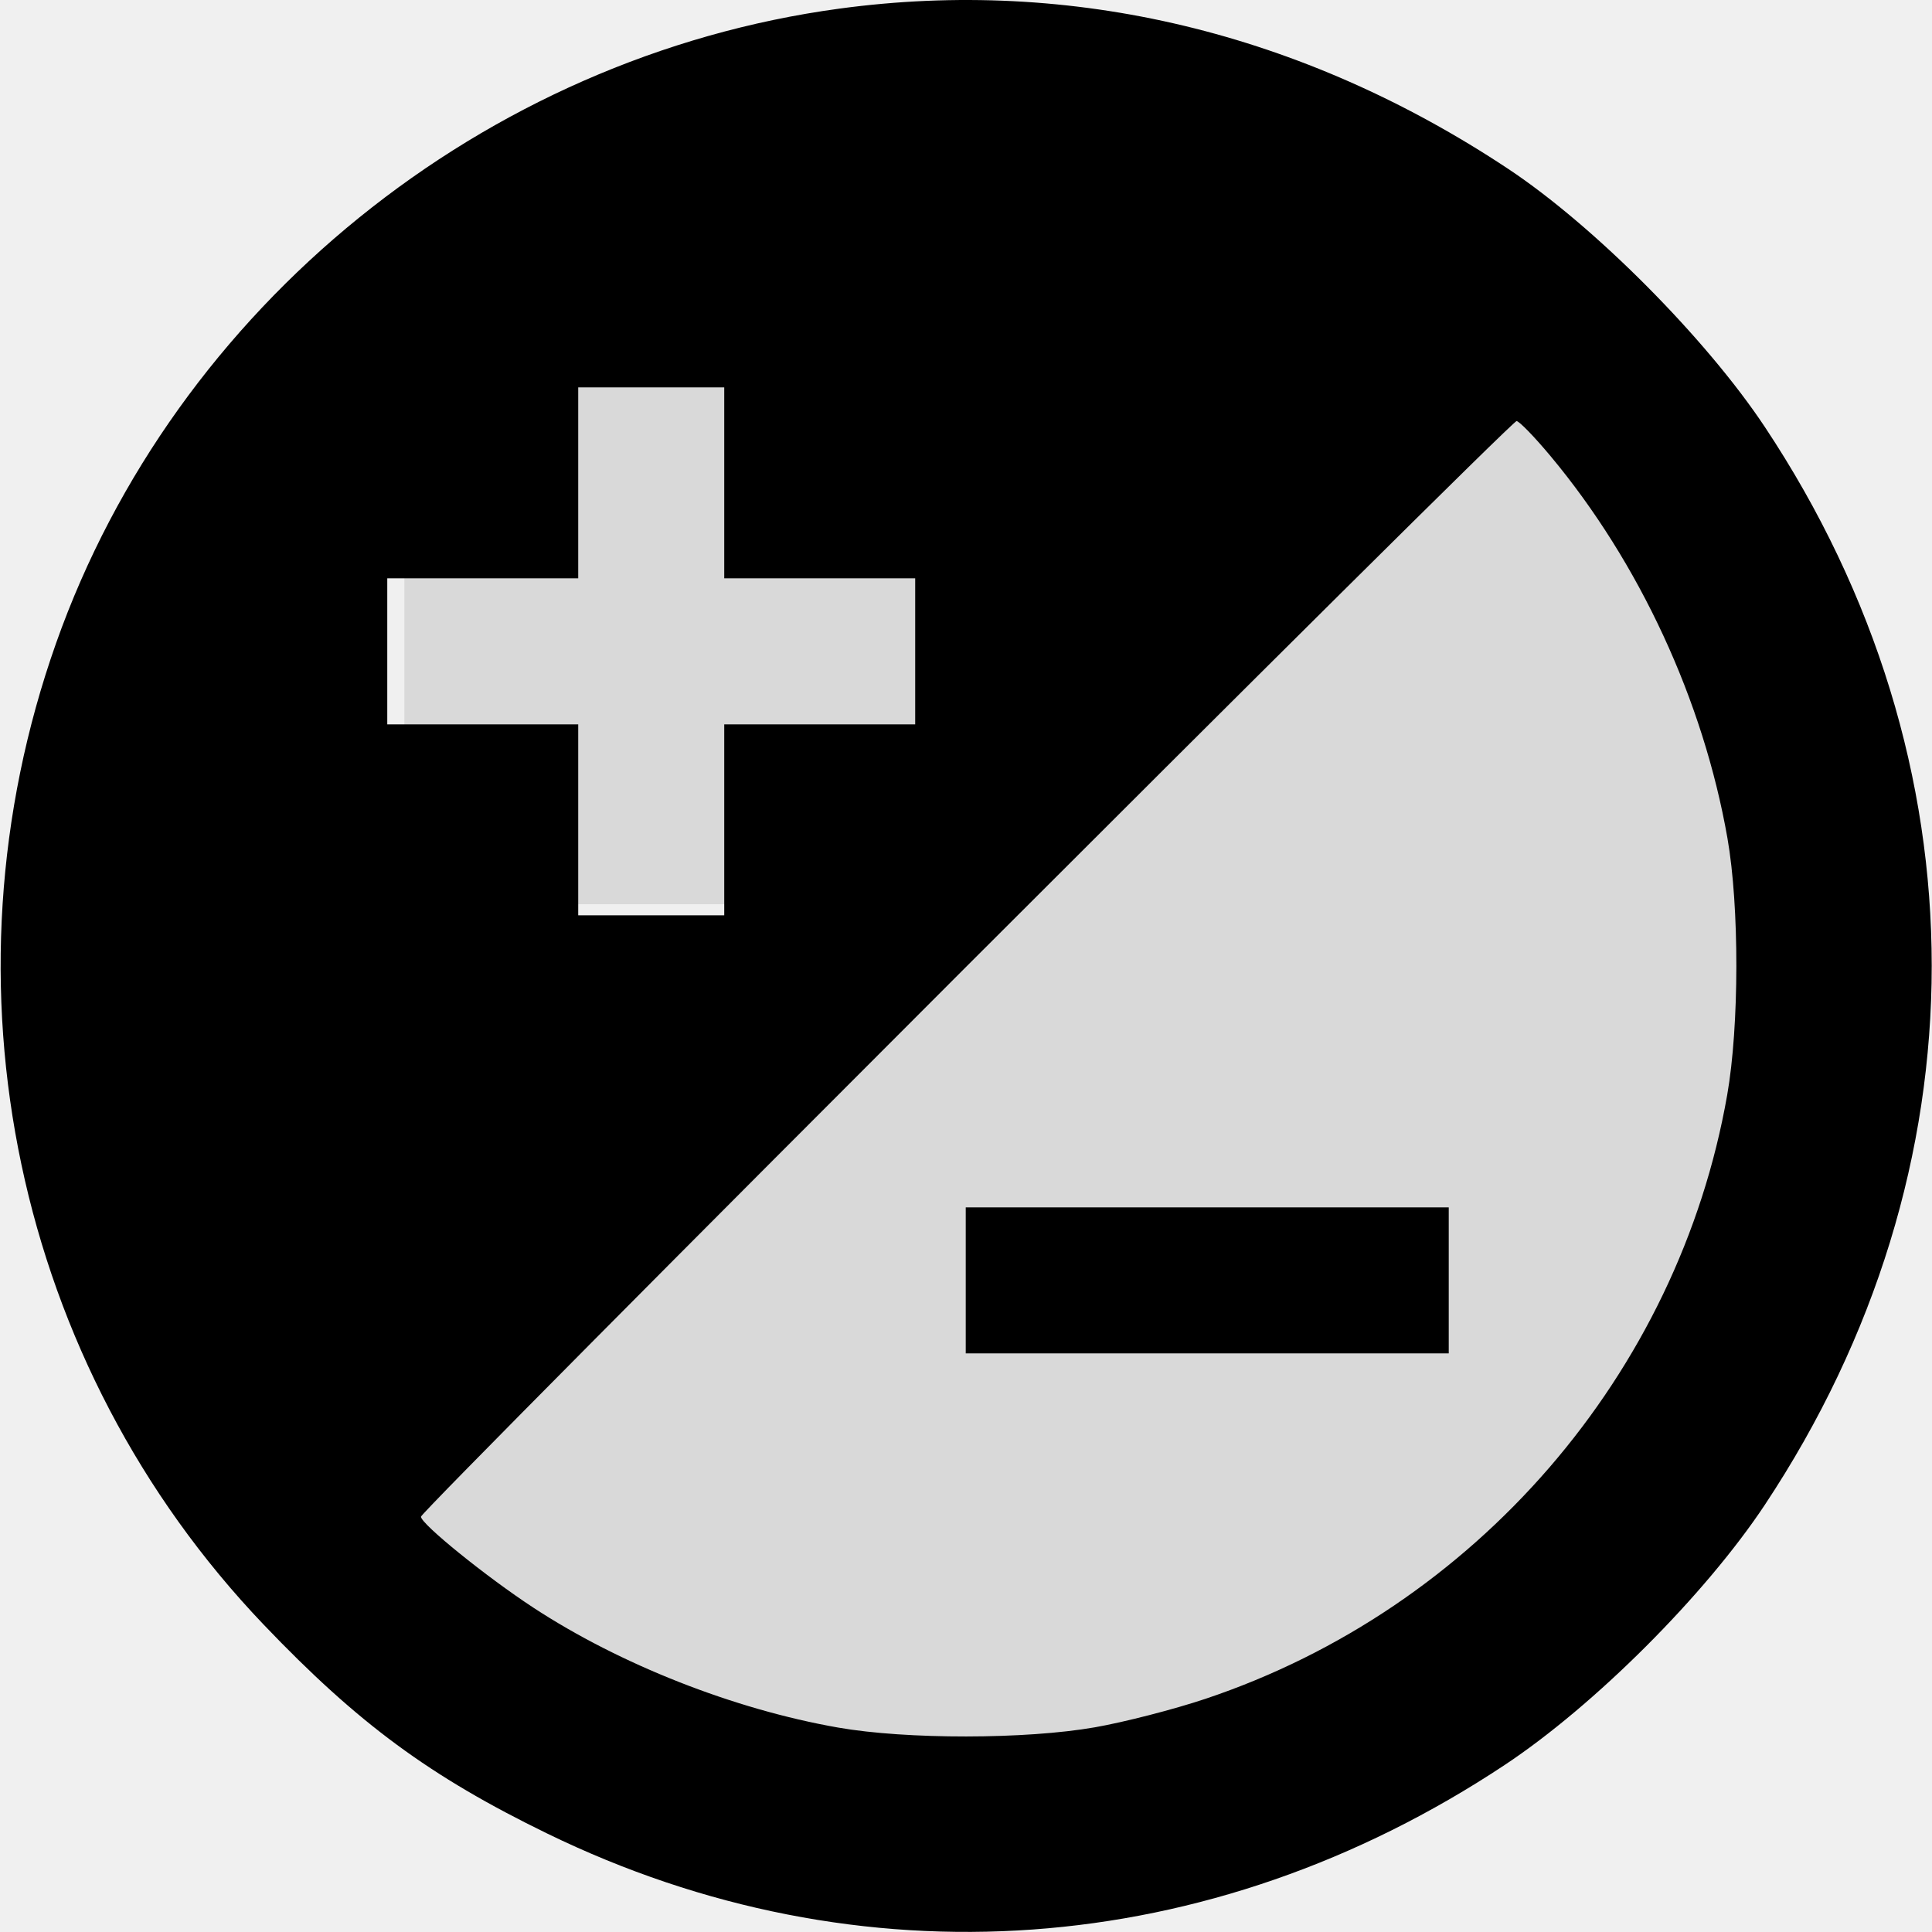
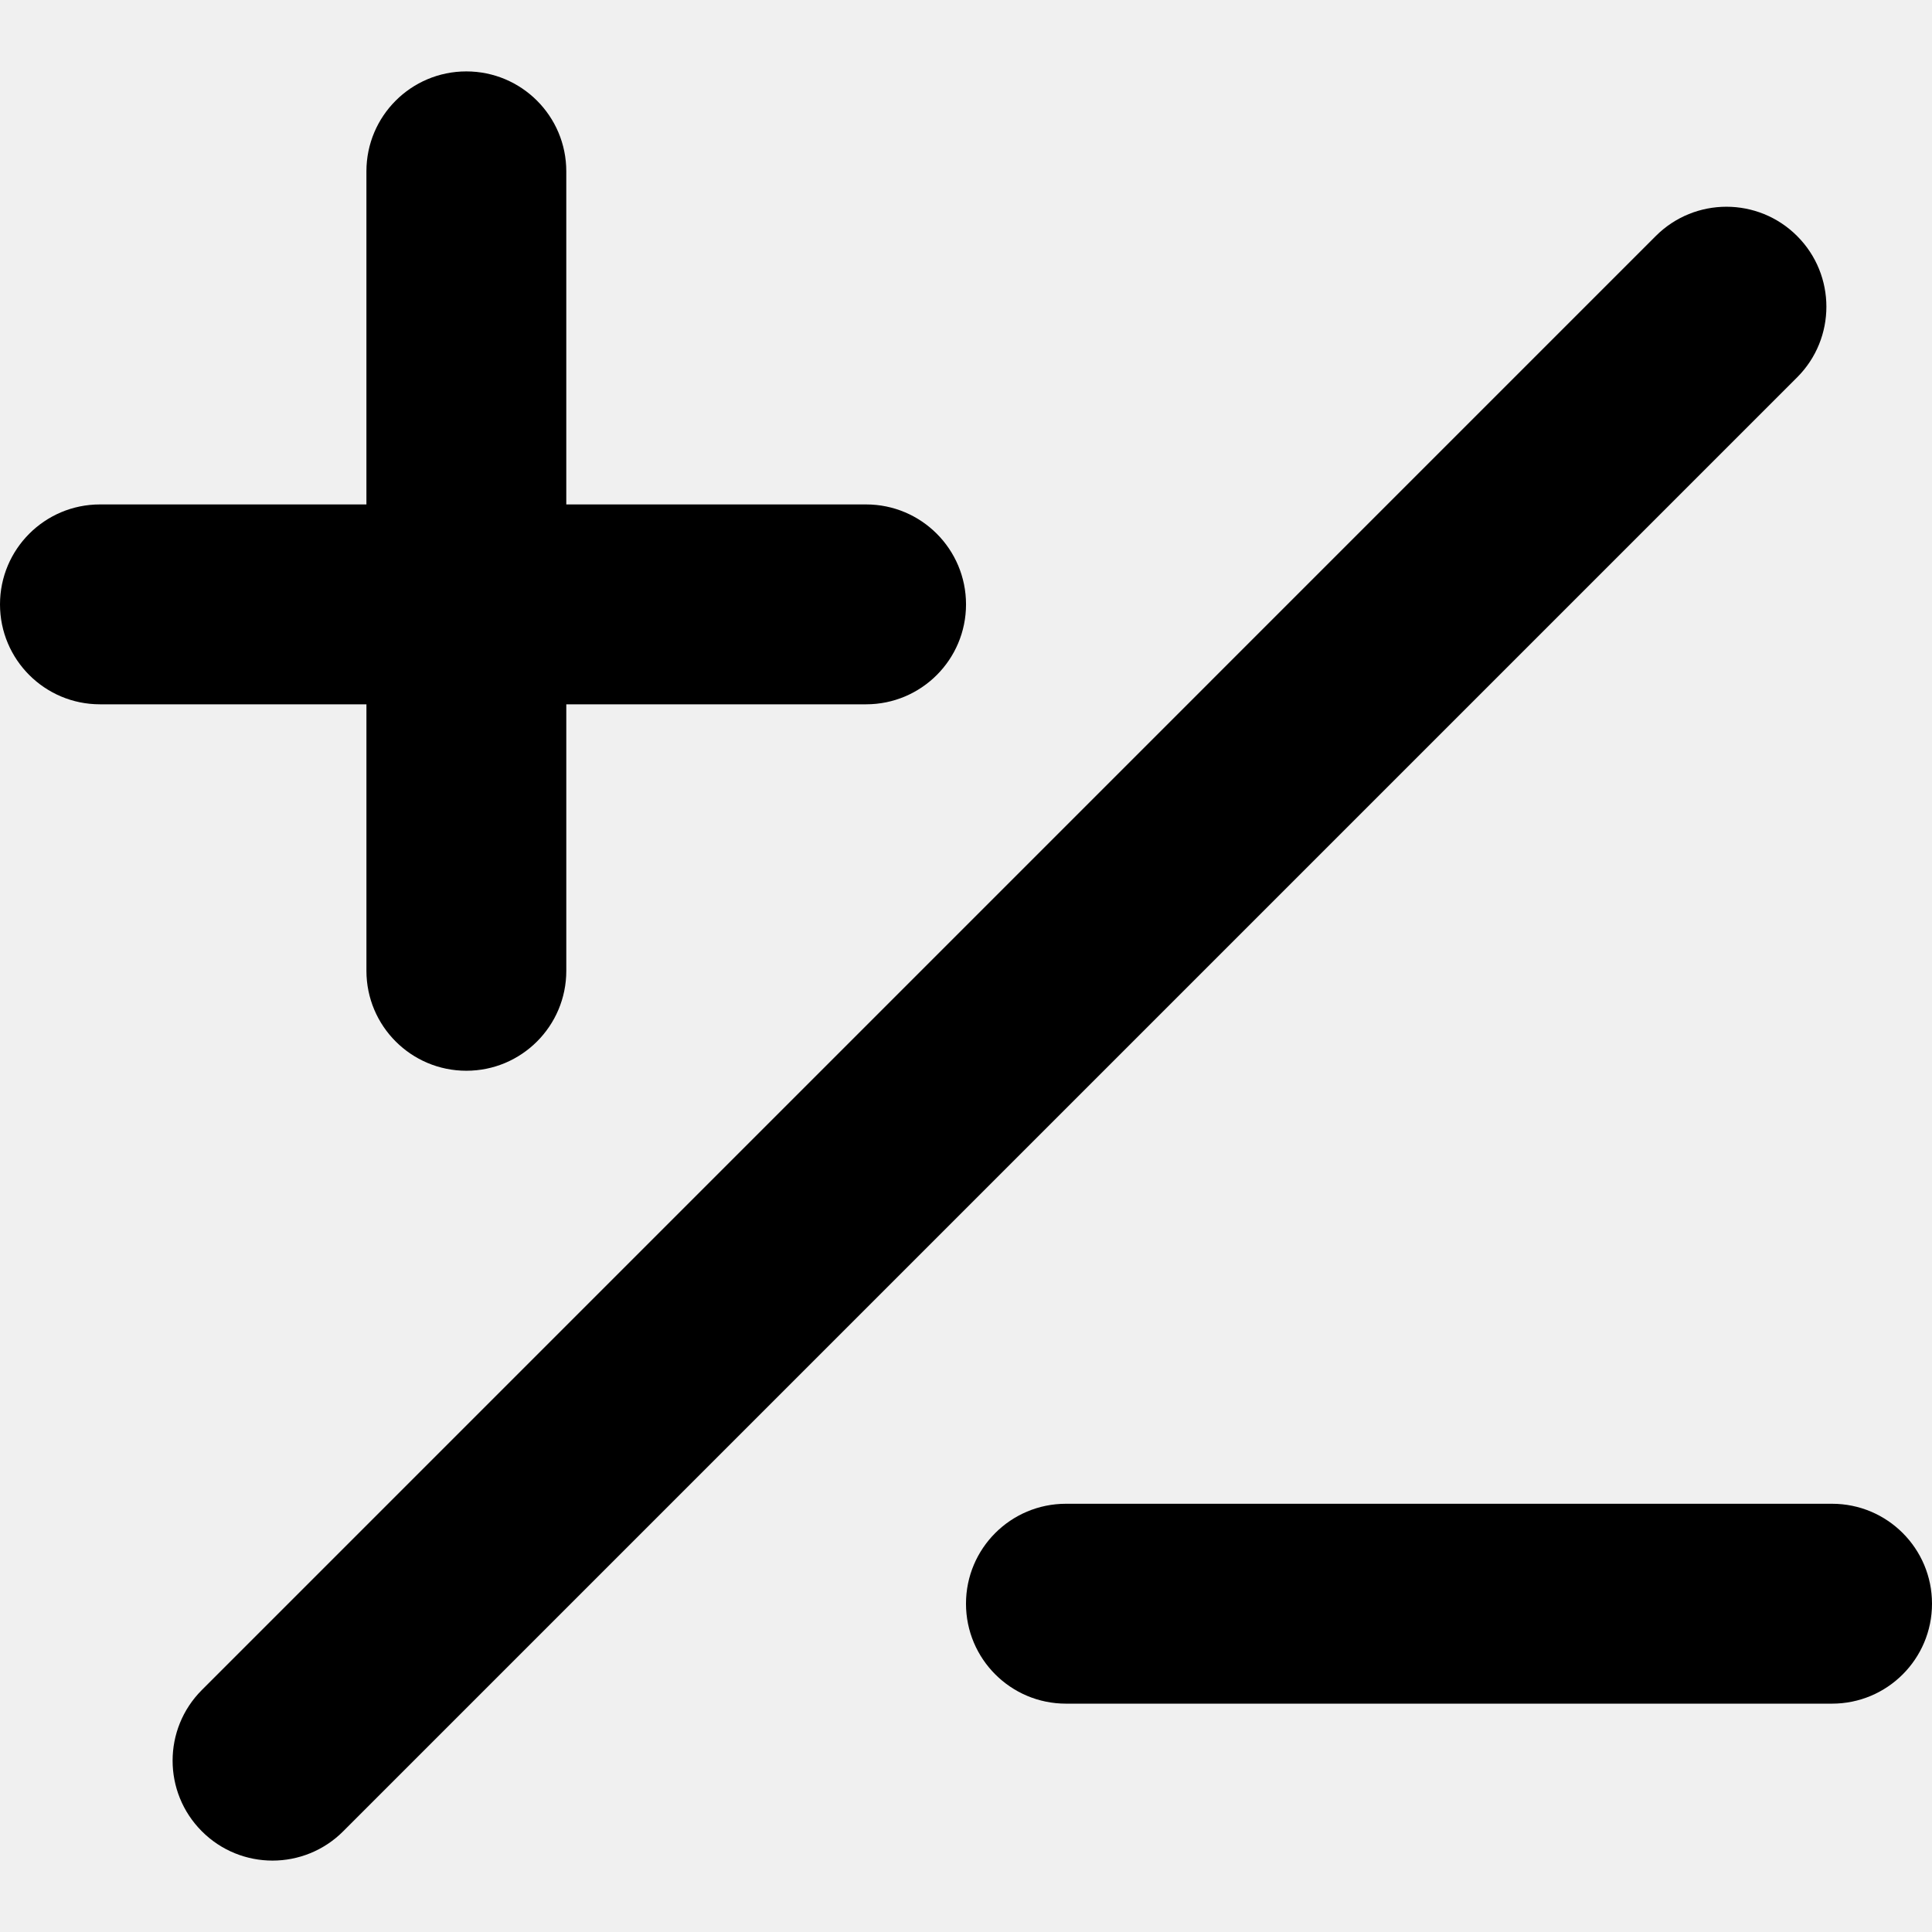
- <svg xmlns="http://www.w3.org/2000/svg" width="344" height="344" viewBox="0 0 344 344" fill="none">
-   <path d="M211 124C212.6 117.6 231.667 91.333 241 79L257 58L309 96L325 168V224L269 305L155 325L67 292L81 224C123.667 193.333 209.4 130.4 211 124Z" fill="#D9D9D9" stroke="white" />
-   <rect x="72" y="61" width="100" height="100" fill="#D9D9D9" />
-   <path fill-rule="evenodd" clip-rule="evenodd" d="M149.454 1.536C86.103 10.124 31.19 54.596 10 114.474C-11.549 175.368 2.738 242.968 46.943 289.268C63.763 306.885 76.534 316.293 97.454 326.478C153.019 353.53 215.473 349.052 267.923 314.255C283.939 303.629 303.609 283.959 314.235 267.943C353.859 208.218 353.856 135.674 314.227 76.004C303.759 60.245 283.854 40.229 268.544 30.071C231.901 5.757 190.86 -4.077 149.454 1.536ZM128.954 85.974V102.974H145.954H162.954V115.974V128.974H145.954H128.954V145.974V162.974H115.954H102.954V145.974V128.974H85.954H68.954V115.974V102.974H85.954H102.954V85.974V68.974H115.954H128.954V85.974ZM276.092 81.224C291.929 100.216 303.287 124.755 307.58 149.25C309.712 161.417 309.69 182.655 307.532 194.974C298.837 244.619 262.74 286.387 214.614 302.489C209.026 304.359 200.179 306.637 194.954 307.552C182.635 309.71 161.397 309.732 149.23 307.6C130.683 304.349 110.399 296.367 94.954 286.241C86.541 280.725 74.954 271.347 74.954 270.053C74.954 268.941 268.916 74.974 270.028 74.974C270.497 74.974 273.226 77.787 276.092 81.224ZM171.954 227.974V240.974H214.954H257.954V227.974V214.974H214.954H171.954V227.974Z" fill="black" />
+ <svg xmlns="http://www.w3.org/2000/svg" fill="#000000" version="1.1" id="Capa_1" width="800px" height="800px" viewBox="0 0 141.293 141.293" xml:space="preserve">
+   <g>
+     <g>
+       <path d="M77.955,109.975c-4.037,0-7.309,3.271-7.309,7.308c0,4.037,3.272,7.31,7.309,7.31h56.029c4.037,0,7.309-3.271,7.309-7.31    c0-4.036-3.271-7.308-7.309-7.308H77.955z" />
+       <path d="M0,44.2c0,4.037,3.272,7.308,7.309,7.308h19.489v19.49c0,4.036,3.271,7.309,7.308,7.309c4.037,0,7.309-3.271,7.309-7.309    v-19.49H63.34c4.037,0,7.308-3.271,7.308-7.308c0-4.037-3.271-7.309-7.308-7.309H41.414V12.53c0-4.037-3.272-7.308-7.309-7.308    c-4.037,0-7.308,3.271-7.308,7.308v24.361H7.308C3.272,36.892,0,40.164,0,44.2z" />
+       <path d="M131.428,17.261c-2.854-2.855-7.481-2.855-10.336,0L14.763,123.594c-2.853,2.854-2.853,7.481,0,10.334    c1.425,1.429,3.298,2.143,5.167,2.143c1.868,0,3.742-0.714,5.169-2.143L131.428,27.599    C134.283,24.746,134.283,20.114,131.428,17.261z" />
+     </g>
+   </g>
</svg>
